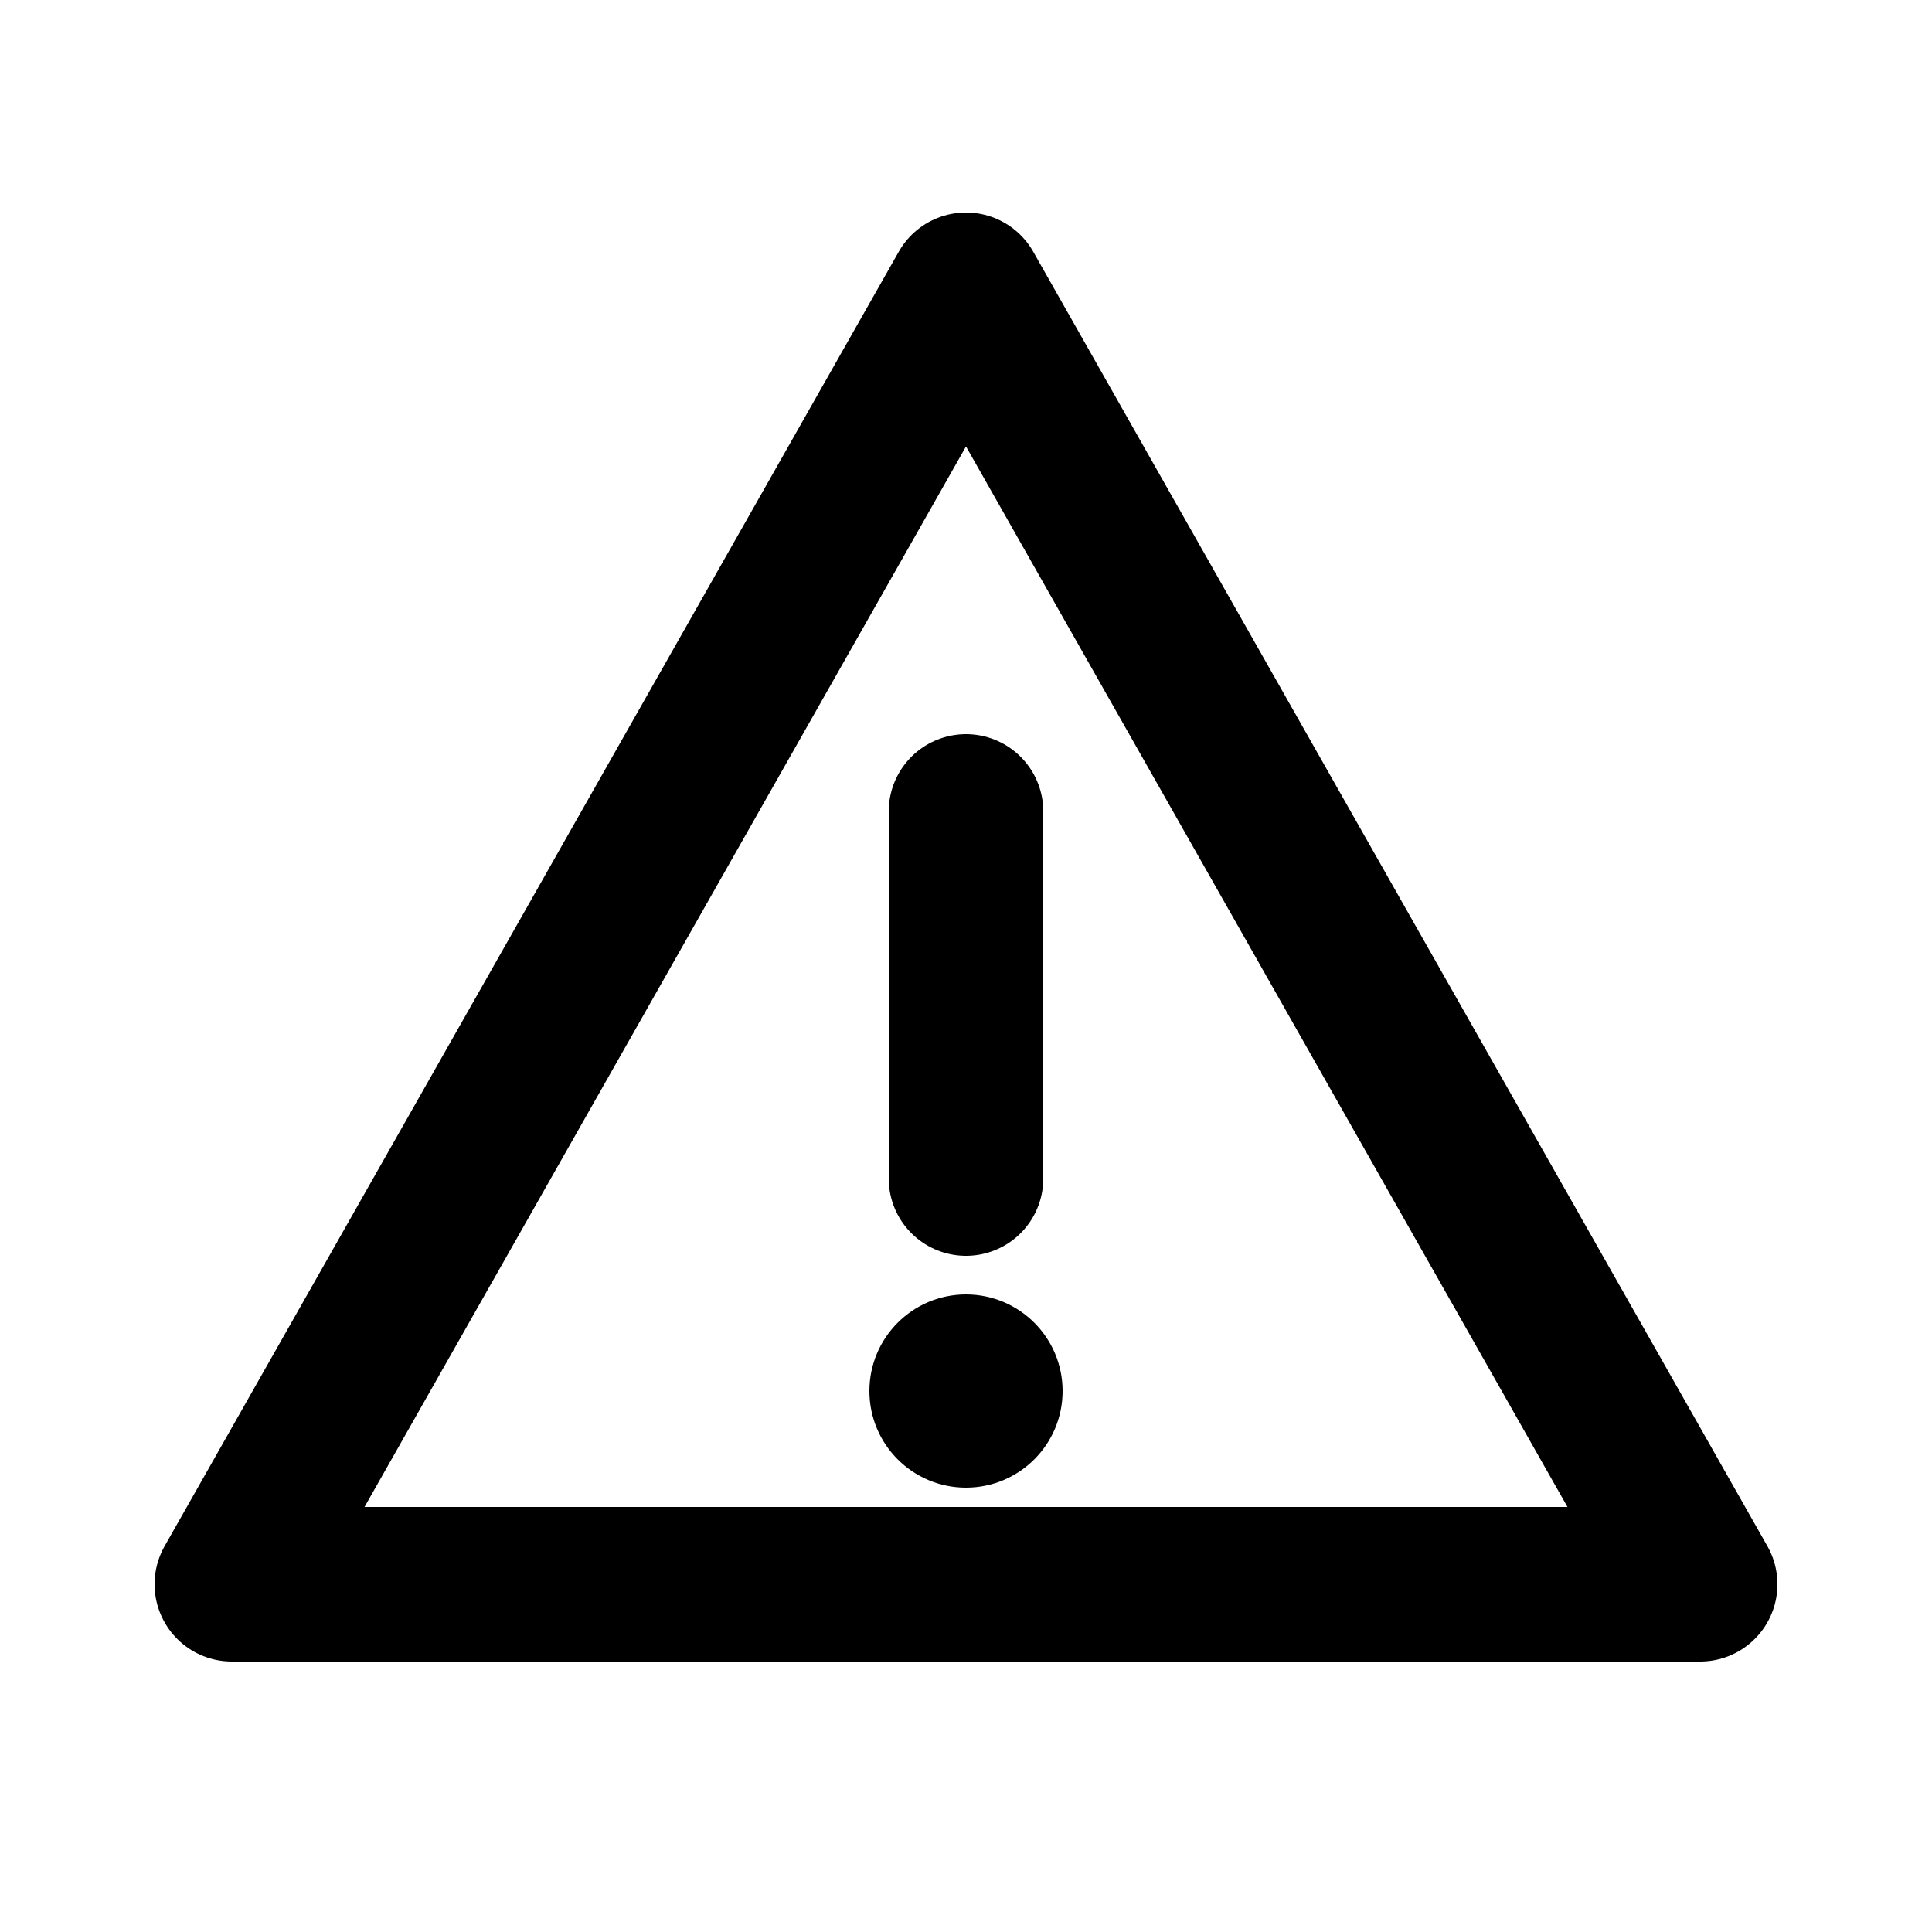
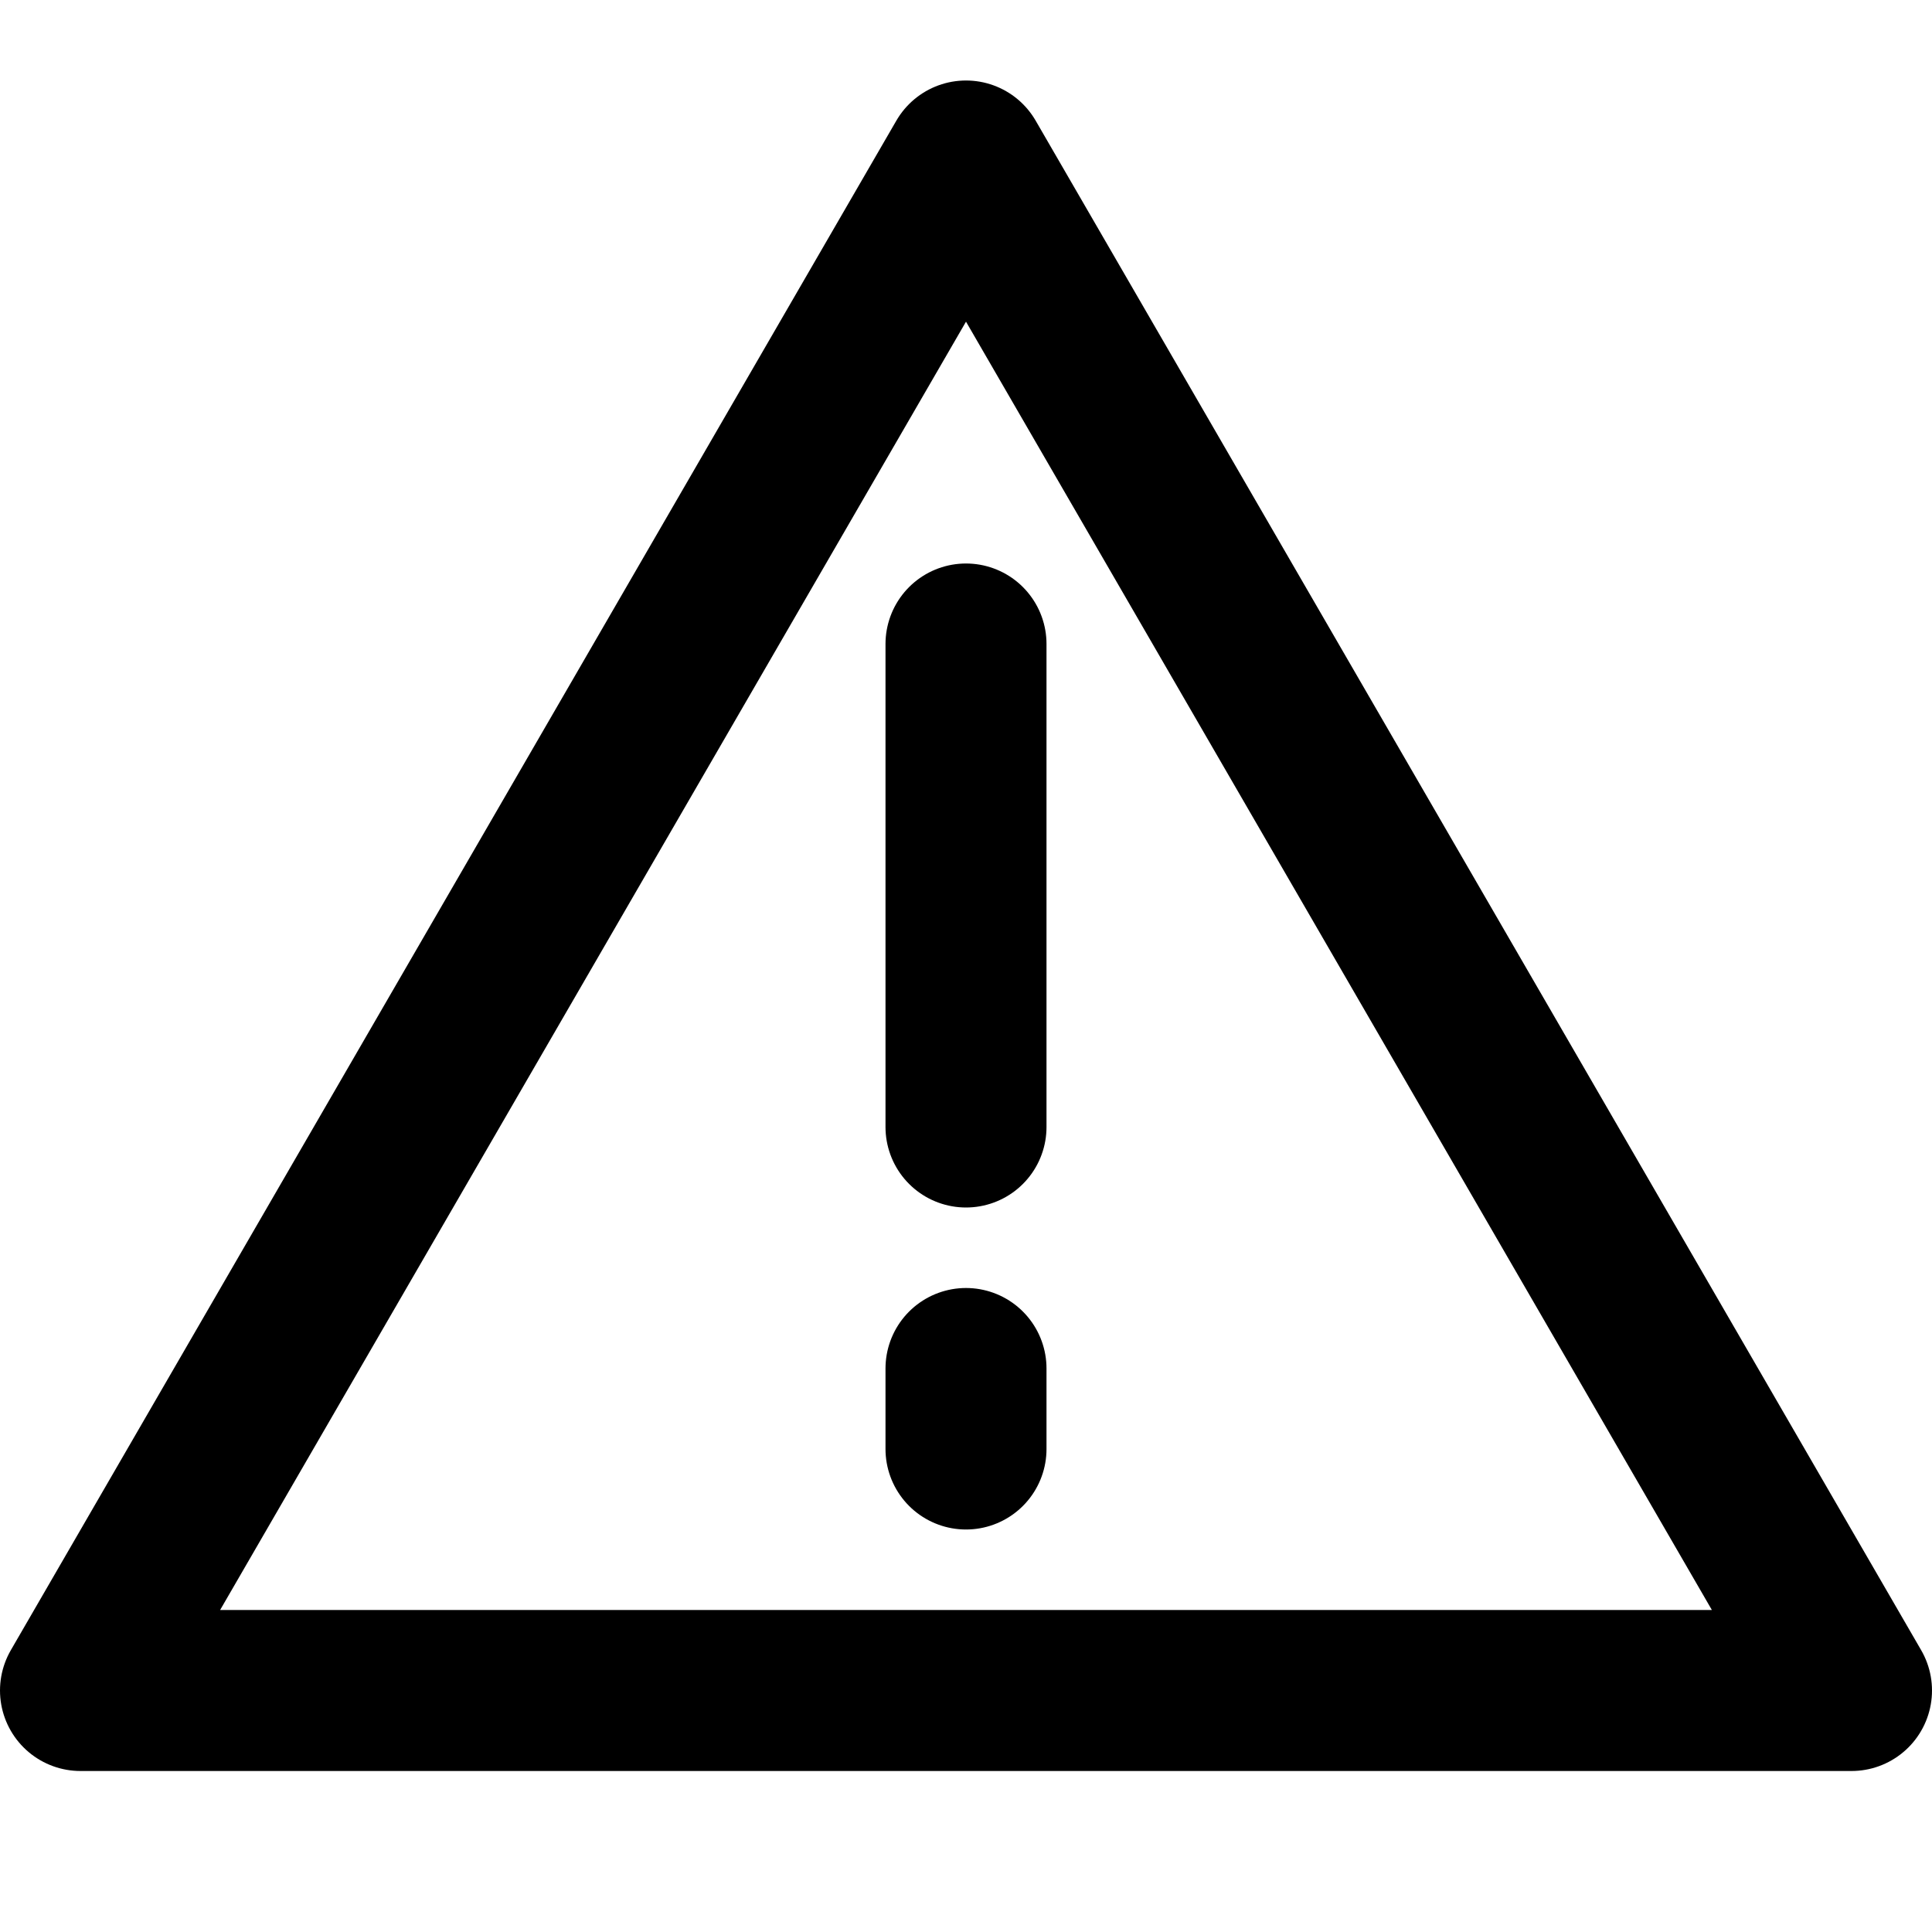
- <svg xmlns="http://www.w3.org/2000/svg" viewBox="0 0 20 20">
-   <g fill="none" stroke="#000" stroke-width="1.6" stroke-linecap="round" stroke-linejoin="round">
-     <path d="M10 3 17.6 16.4H2.4z" />
-     <path d="M10 8.4v3.8" />
-   </g>
-   <circle cx="10" cy="14.4" r="1" />
+ <svg xmlns="http://www.w3.org/2000/svg" viewBox="0 0 24 24">
+   <path d="M12 2 23 21H1ZM12 8V14M12 17V18" fill="none" stroke="currentColor" stroke-width="2" stroke-linecap="round" stroke-linejoin="round" />
</svg>
